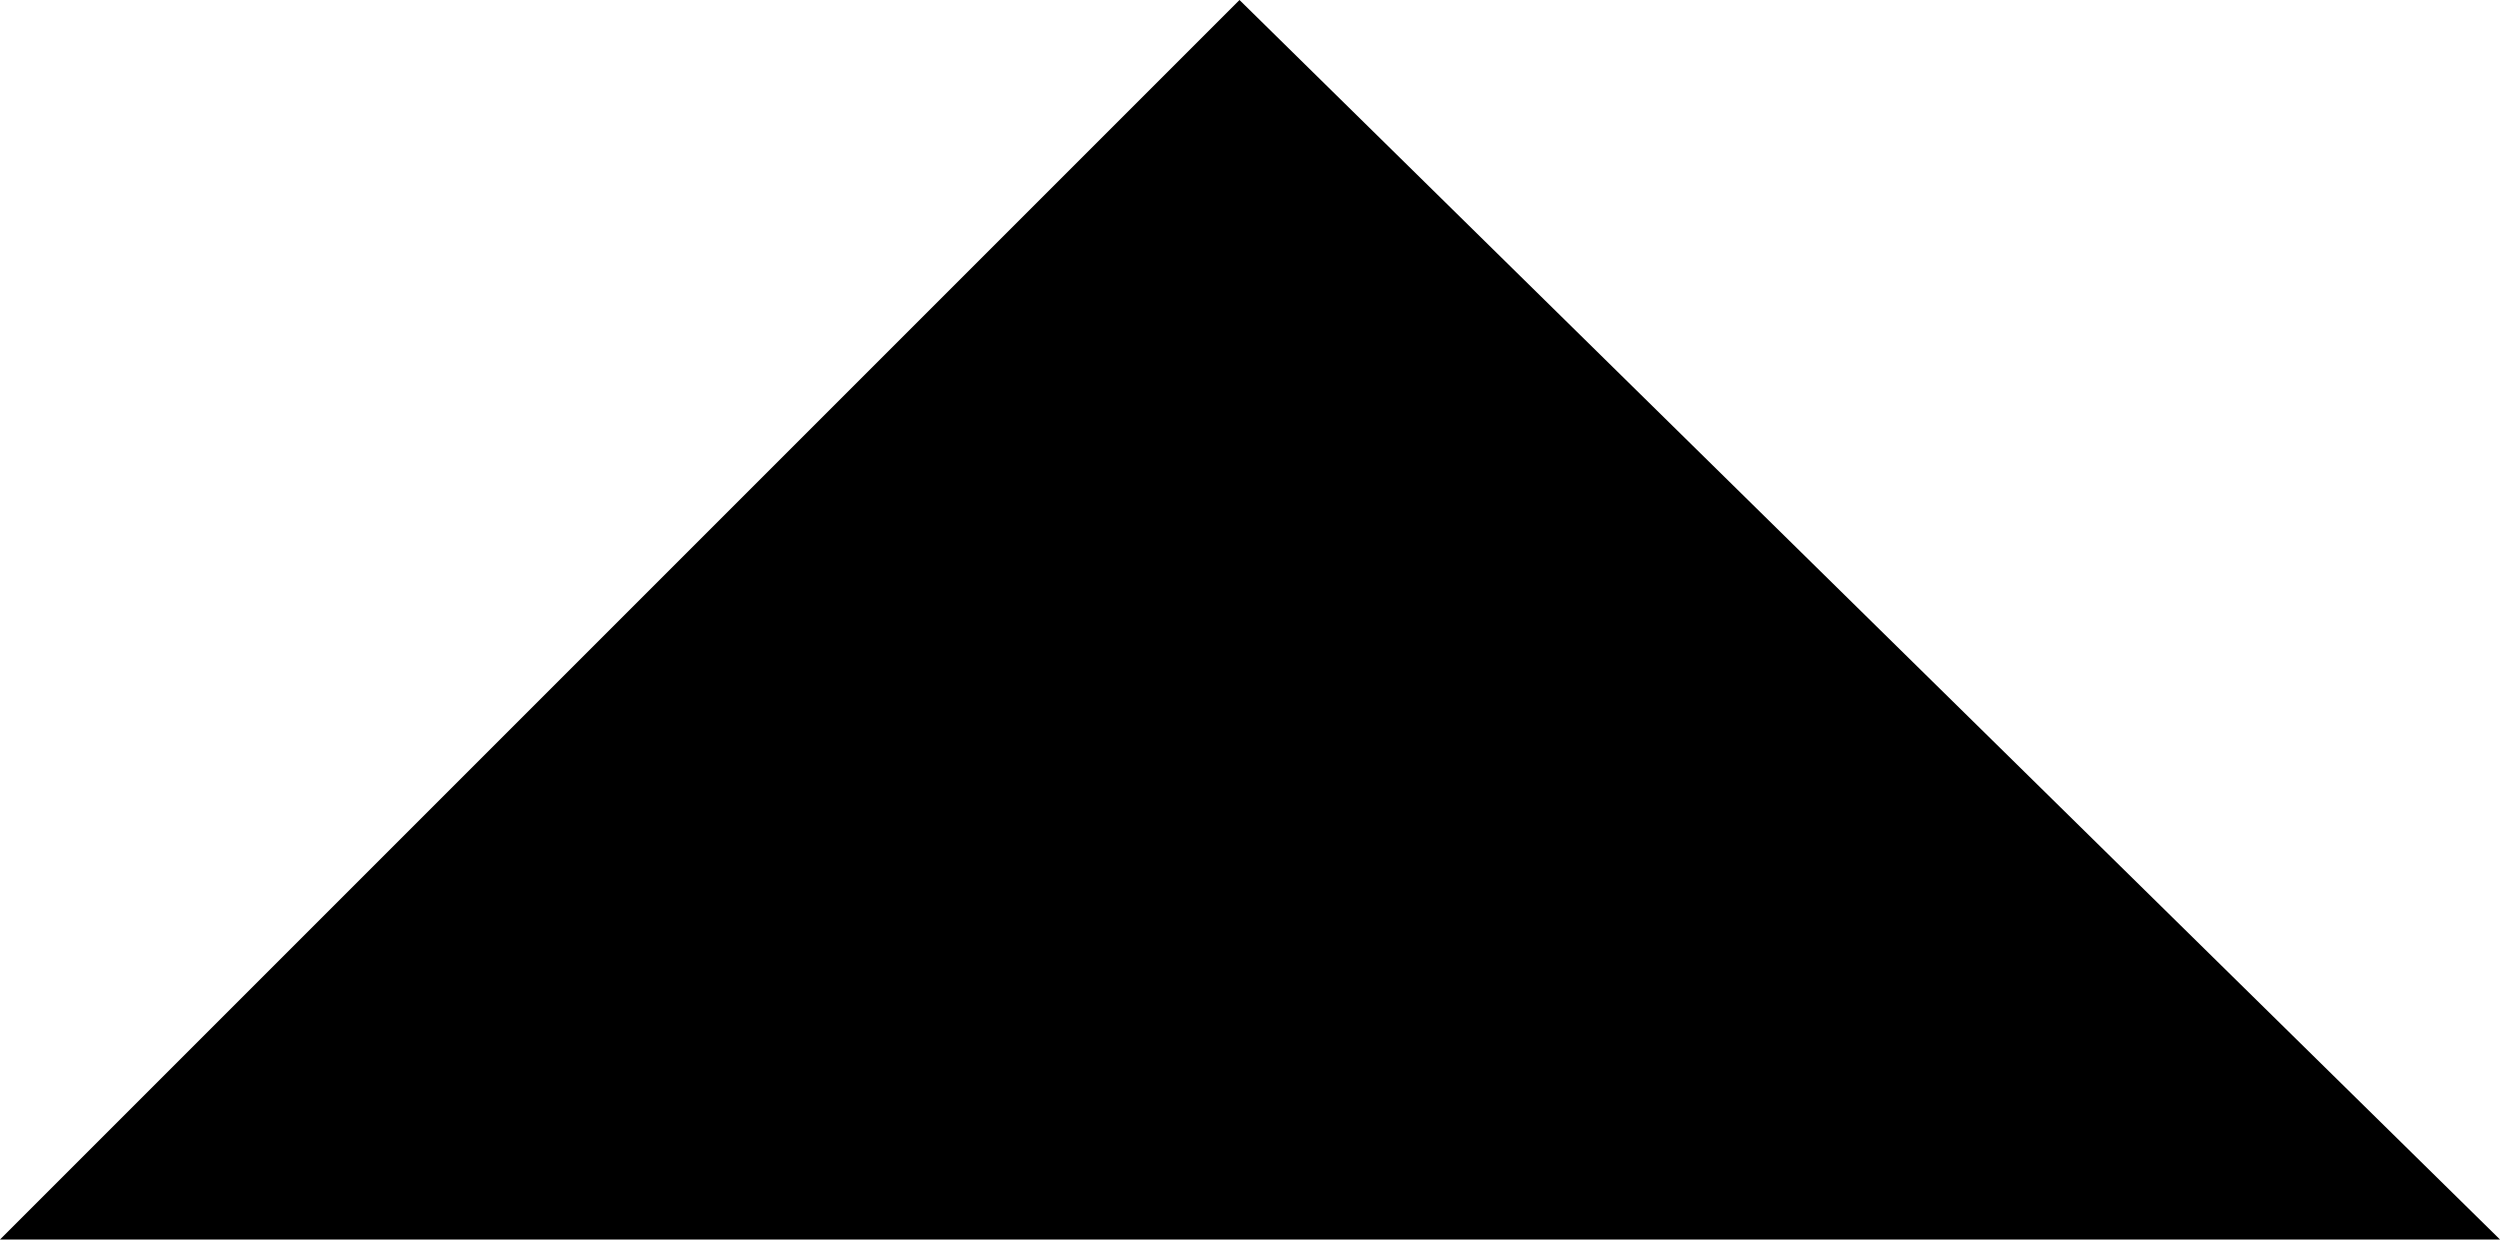
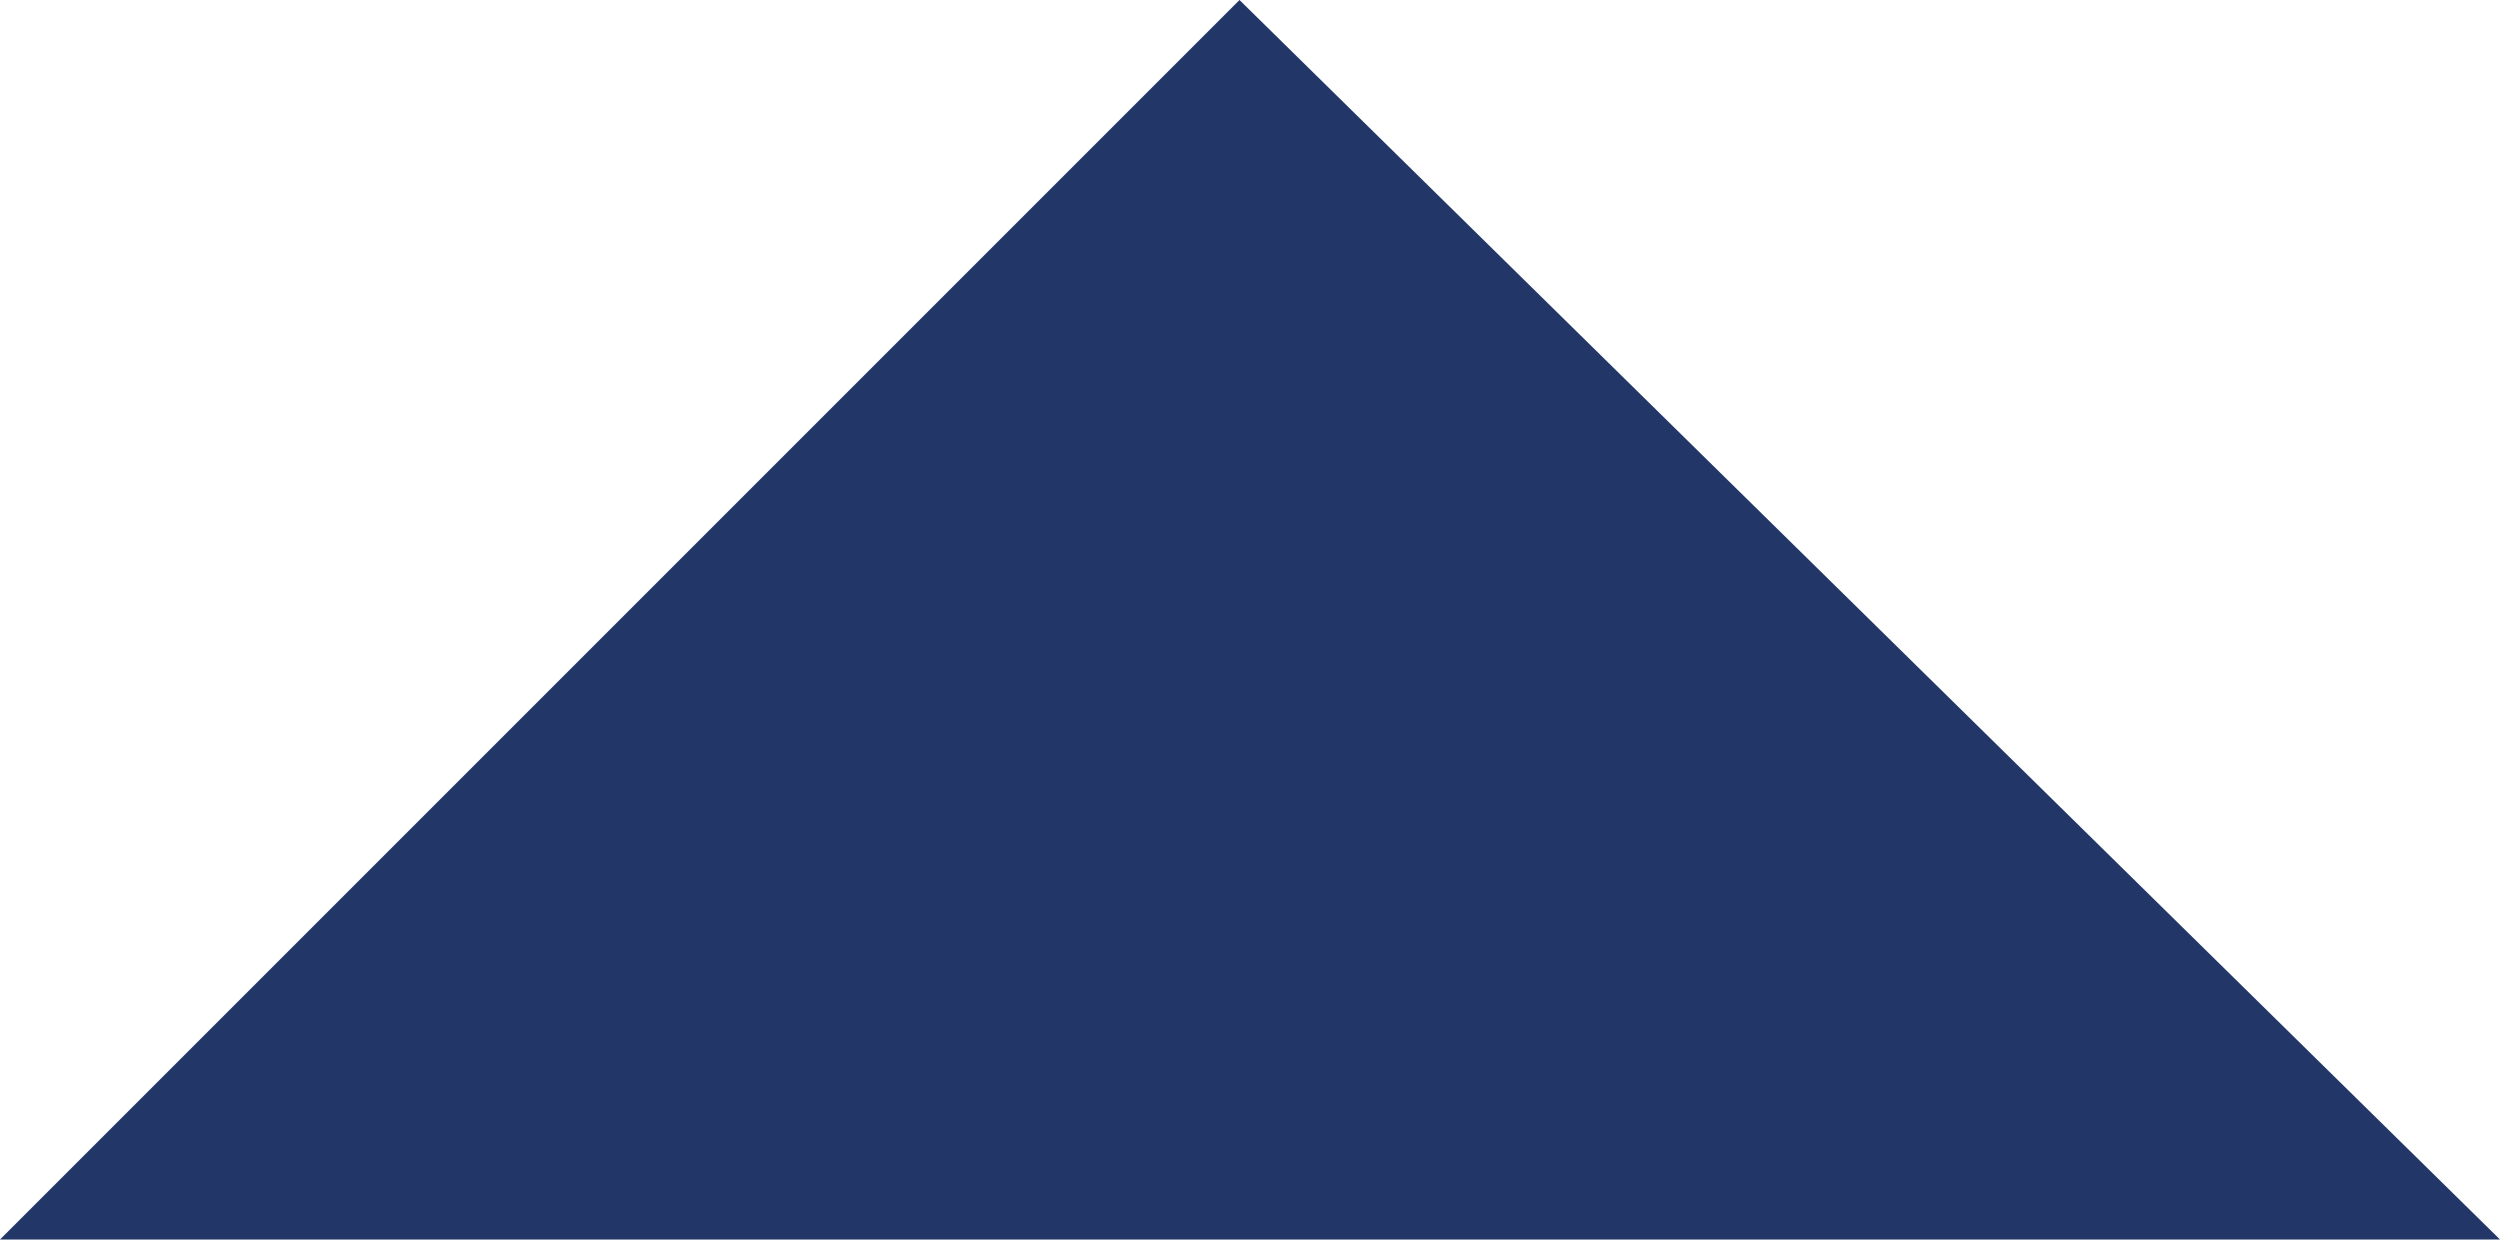
<svg xmlns="http://www.w3.org/2000/svg" viewBox="3898.5 661.8 11.9 5.9">
  <defs>
-     <style>.a{fill:##29417A;}</style>
+     <style>.a{fill:#223767;}</style>
  </defs>
  <g transform="translate(3756)">
    <path class="a" d="M154.4,666.7l-6-5.9-5.9,5.9h11.9Z" transform="translate(0 1)" />
  </g>
</svg>
